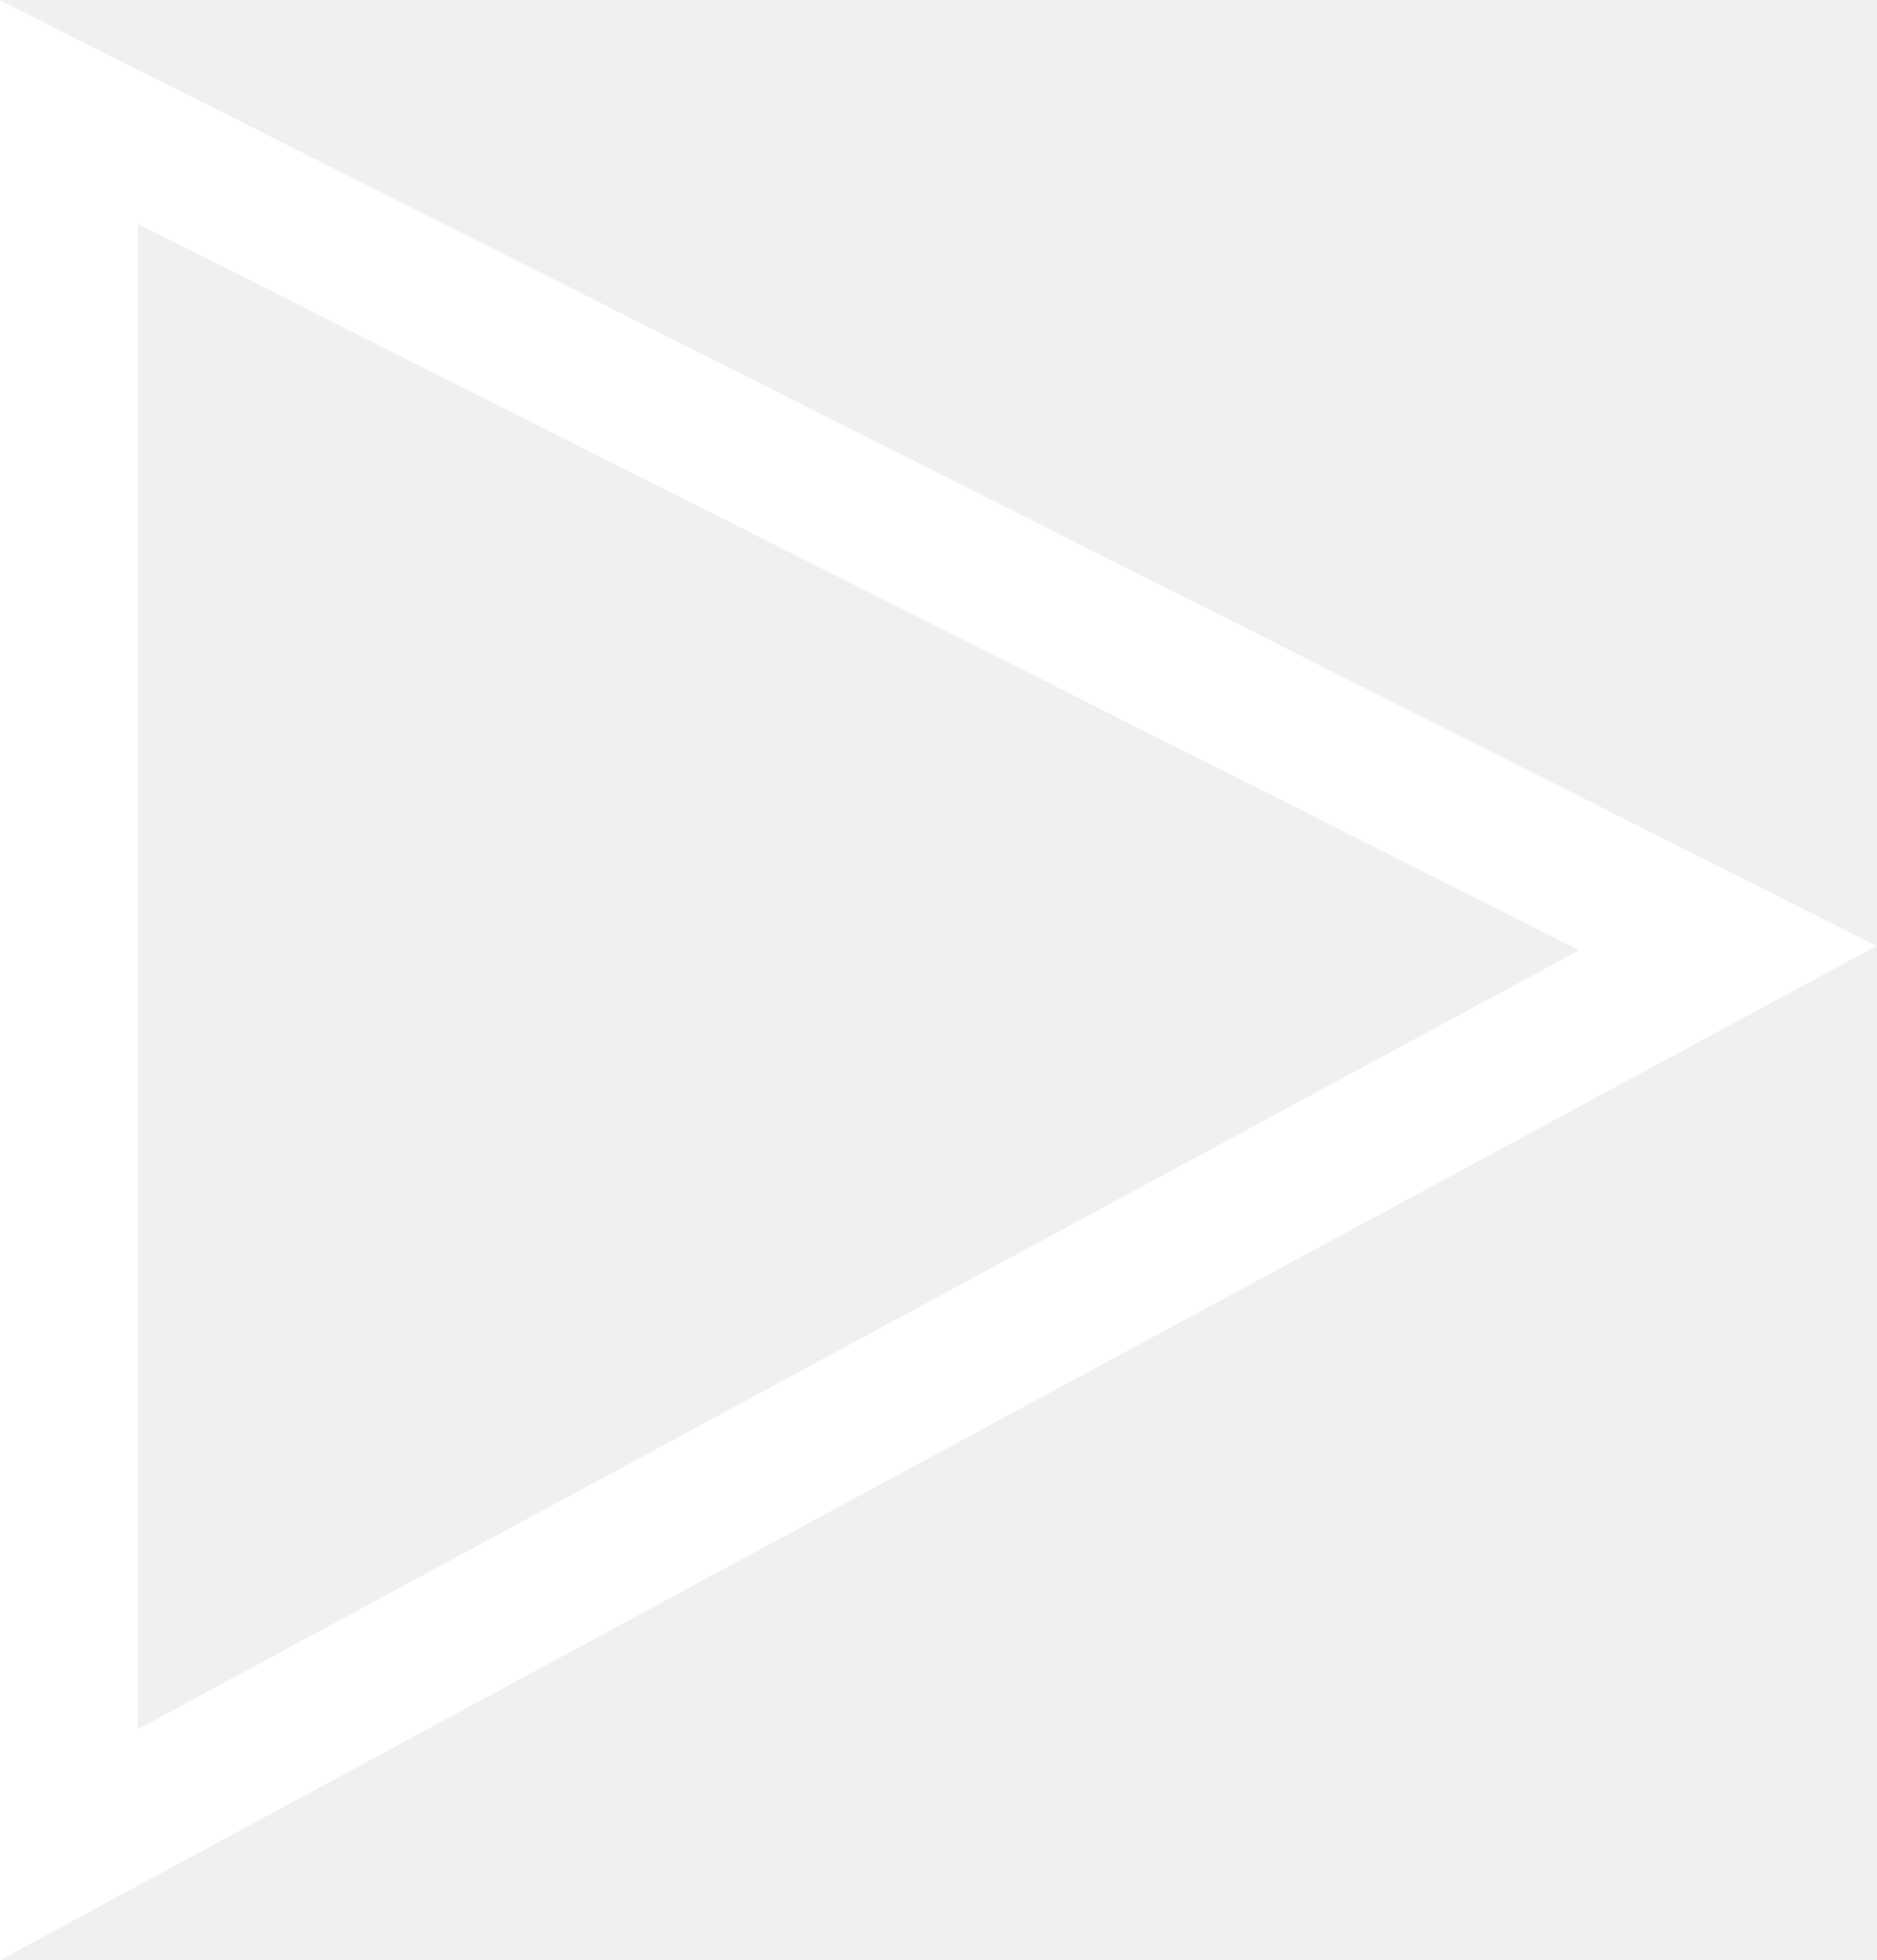
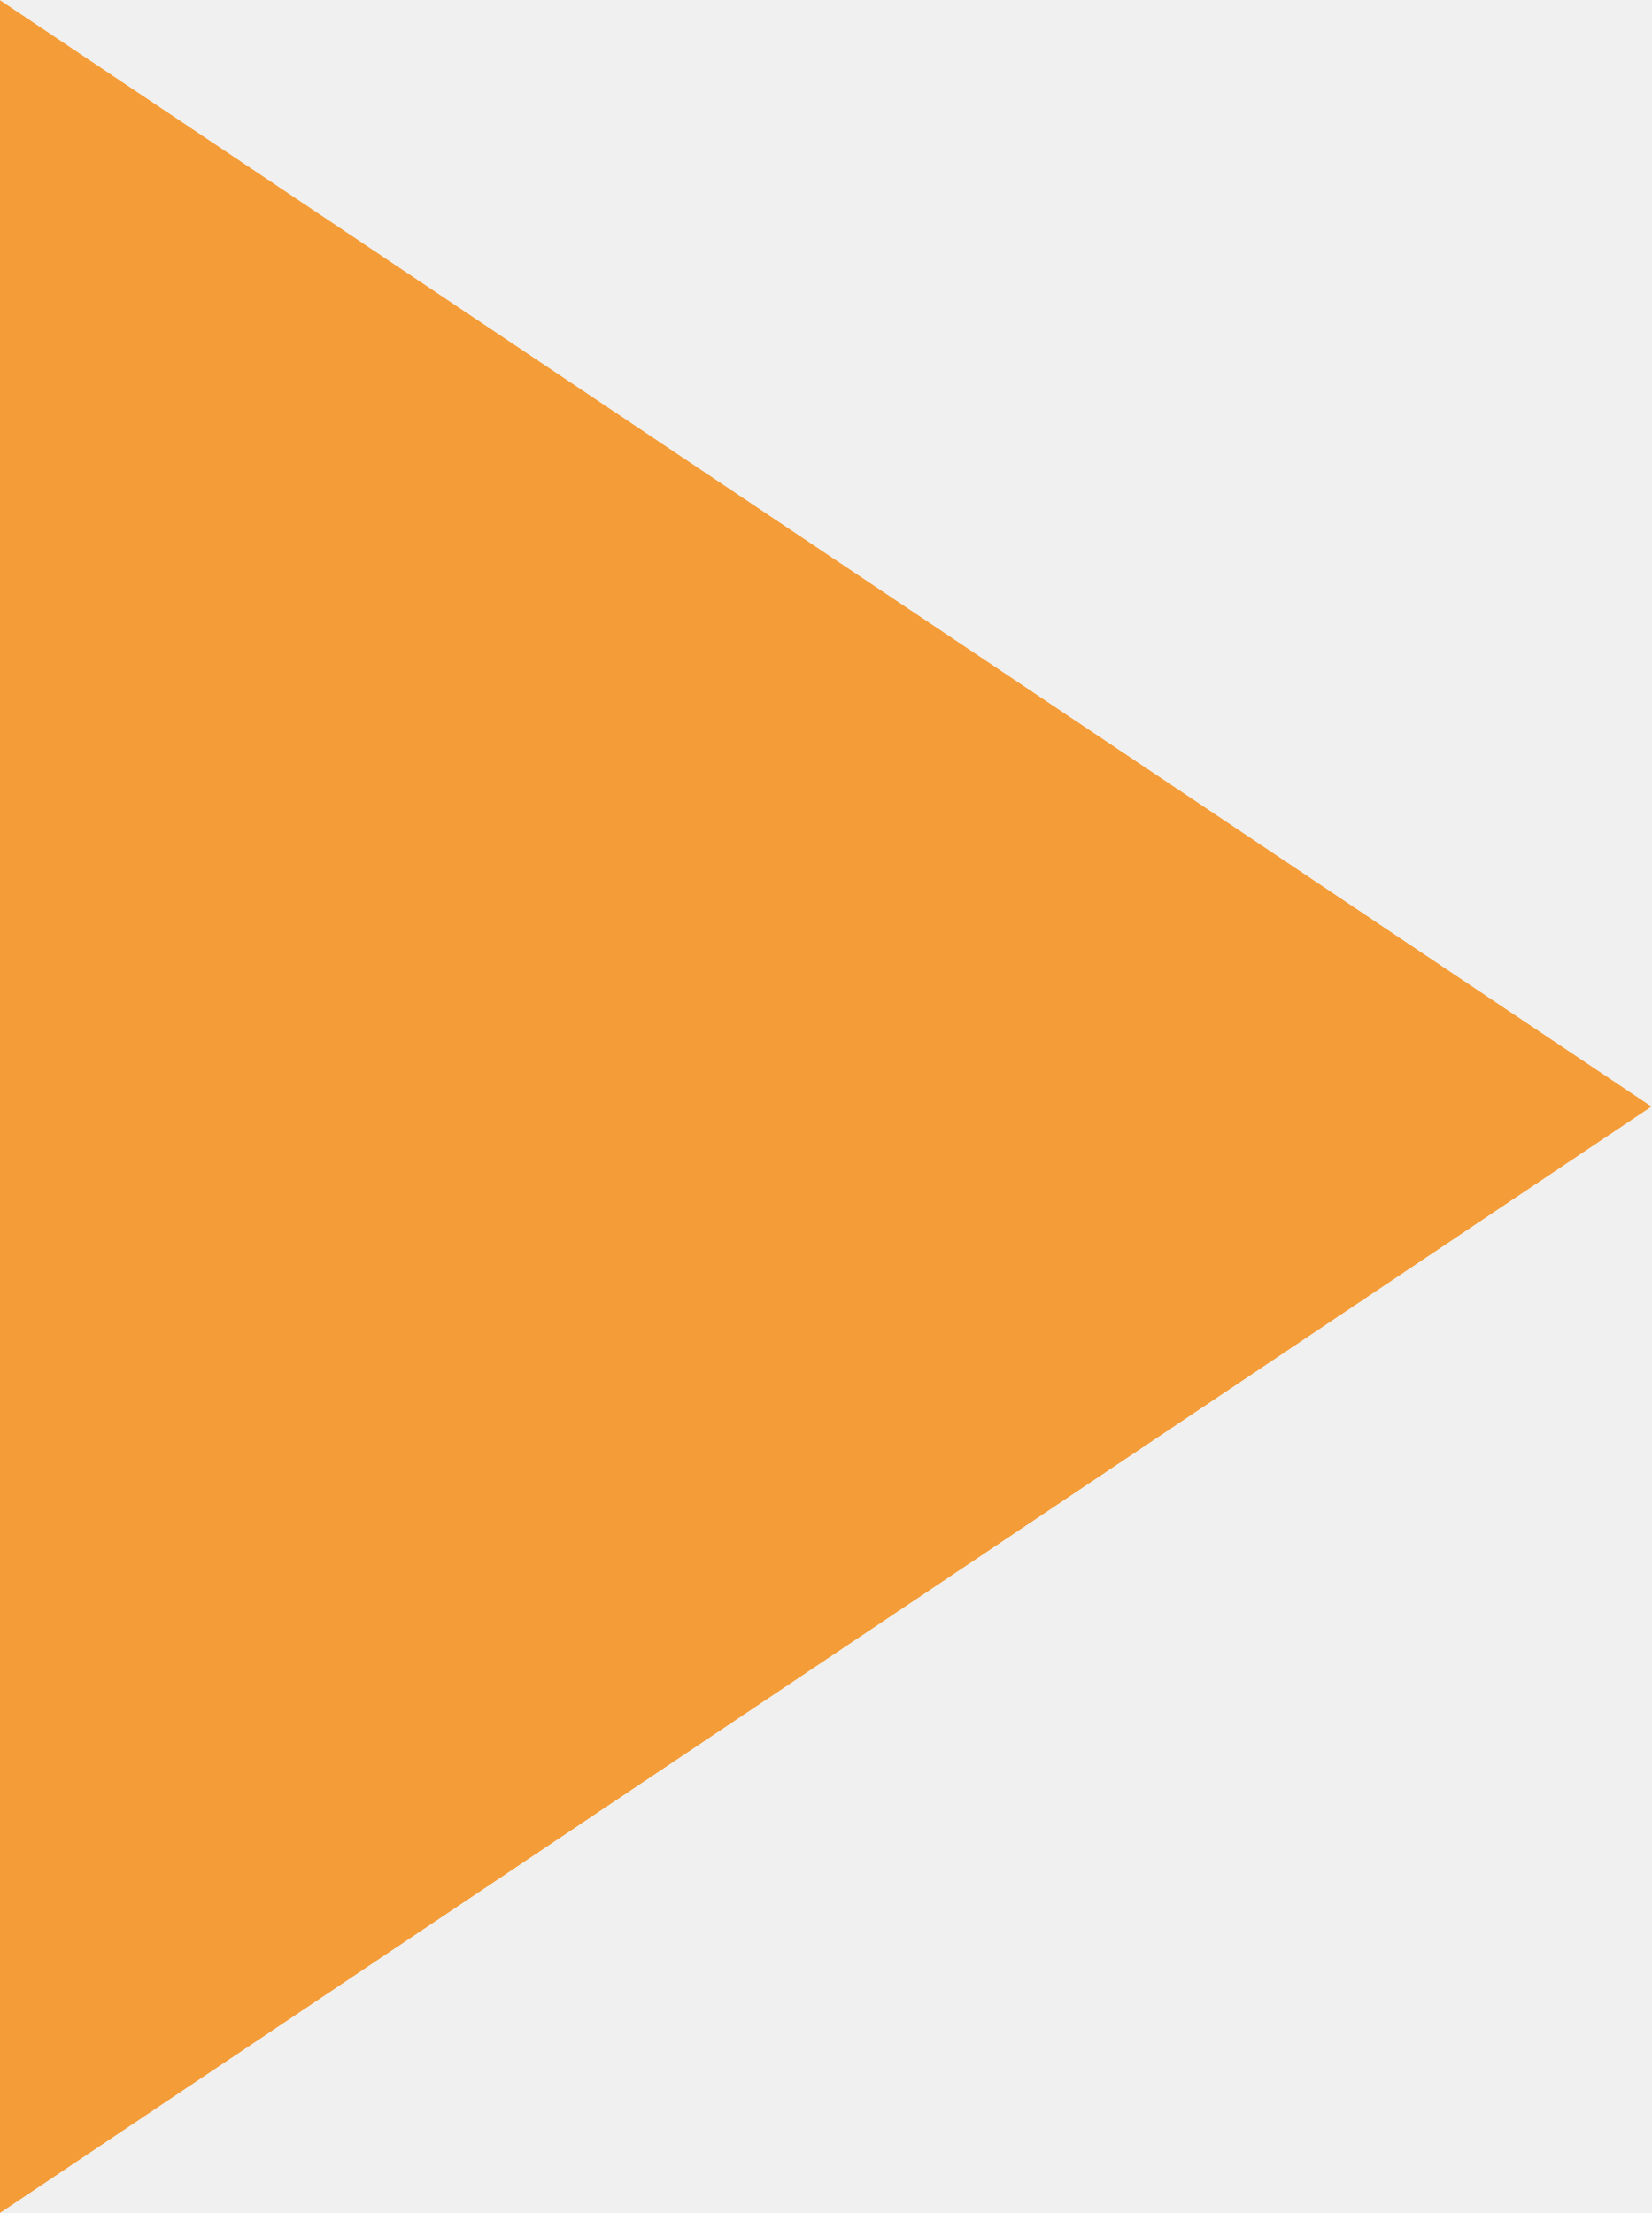
- <svg xmlns="http://www.w3.org/2000/svg" width="13.636" height="14.244" viewBox="0 0 13.636 14.244">
-   <path id="Path_5" data-name="Path 5" d="M308.788,1168.1v12.593l12.056-6.517Z" transform="translate(-308.288 -1167.286)" fill="none" stroke="#fff" stroke-width="1" />
+ <svg xmlns="http://www.w3.org/2000/svg" width="10.895" height="14.601" viewBox="0 0 10.895 14.601">
+   <path id="Path_32" data-name="Path 32" d="M8838.813,2070.339l10.895-7.3-10.895-7.3Z" transform="translate(-8838.813 -2055.738)" fill="#f49d38" />
</svg>
